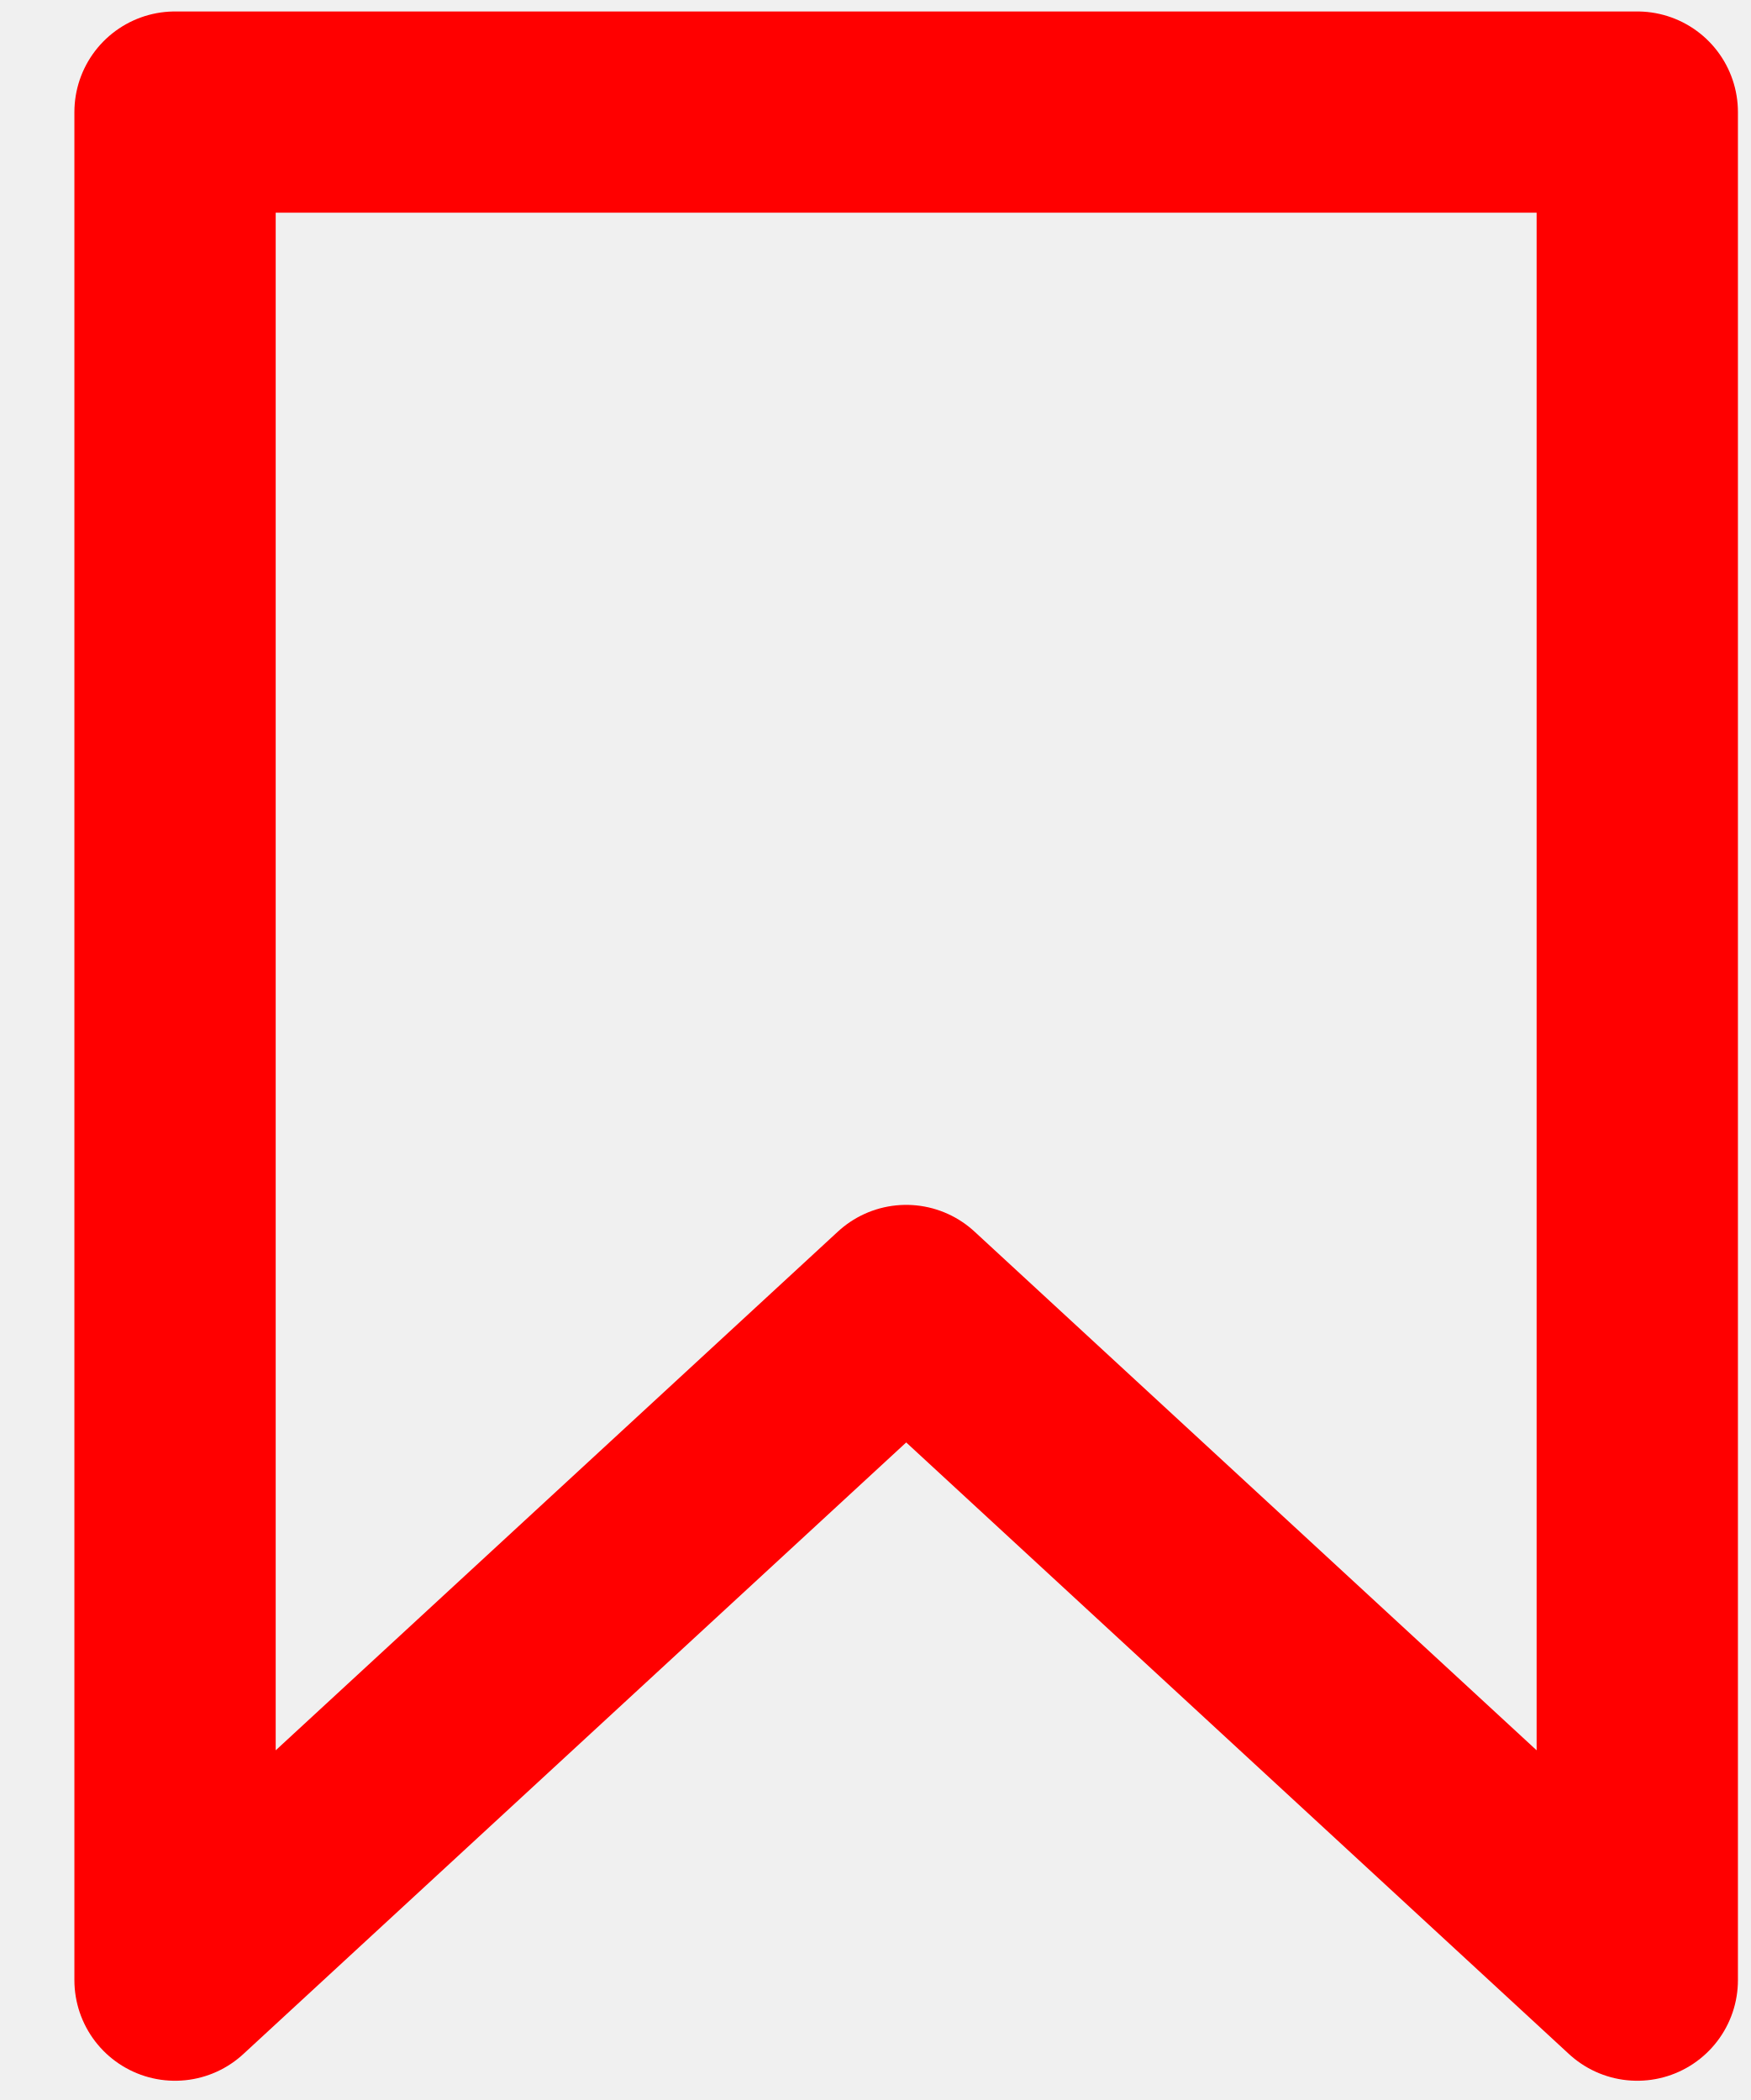
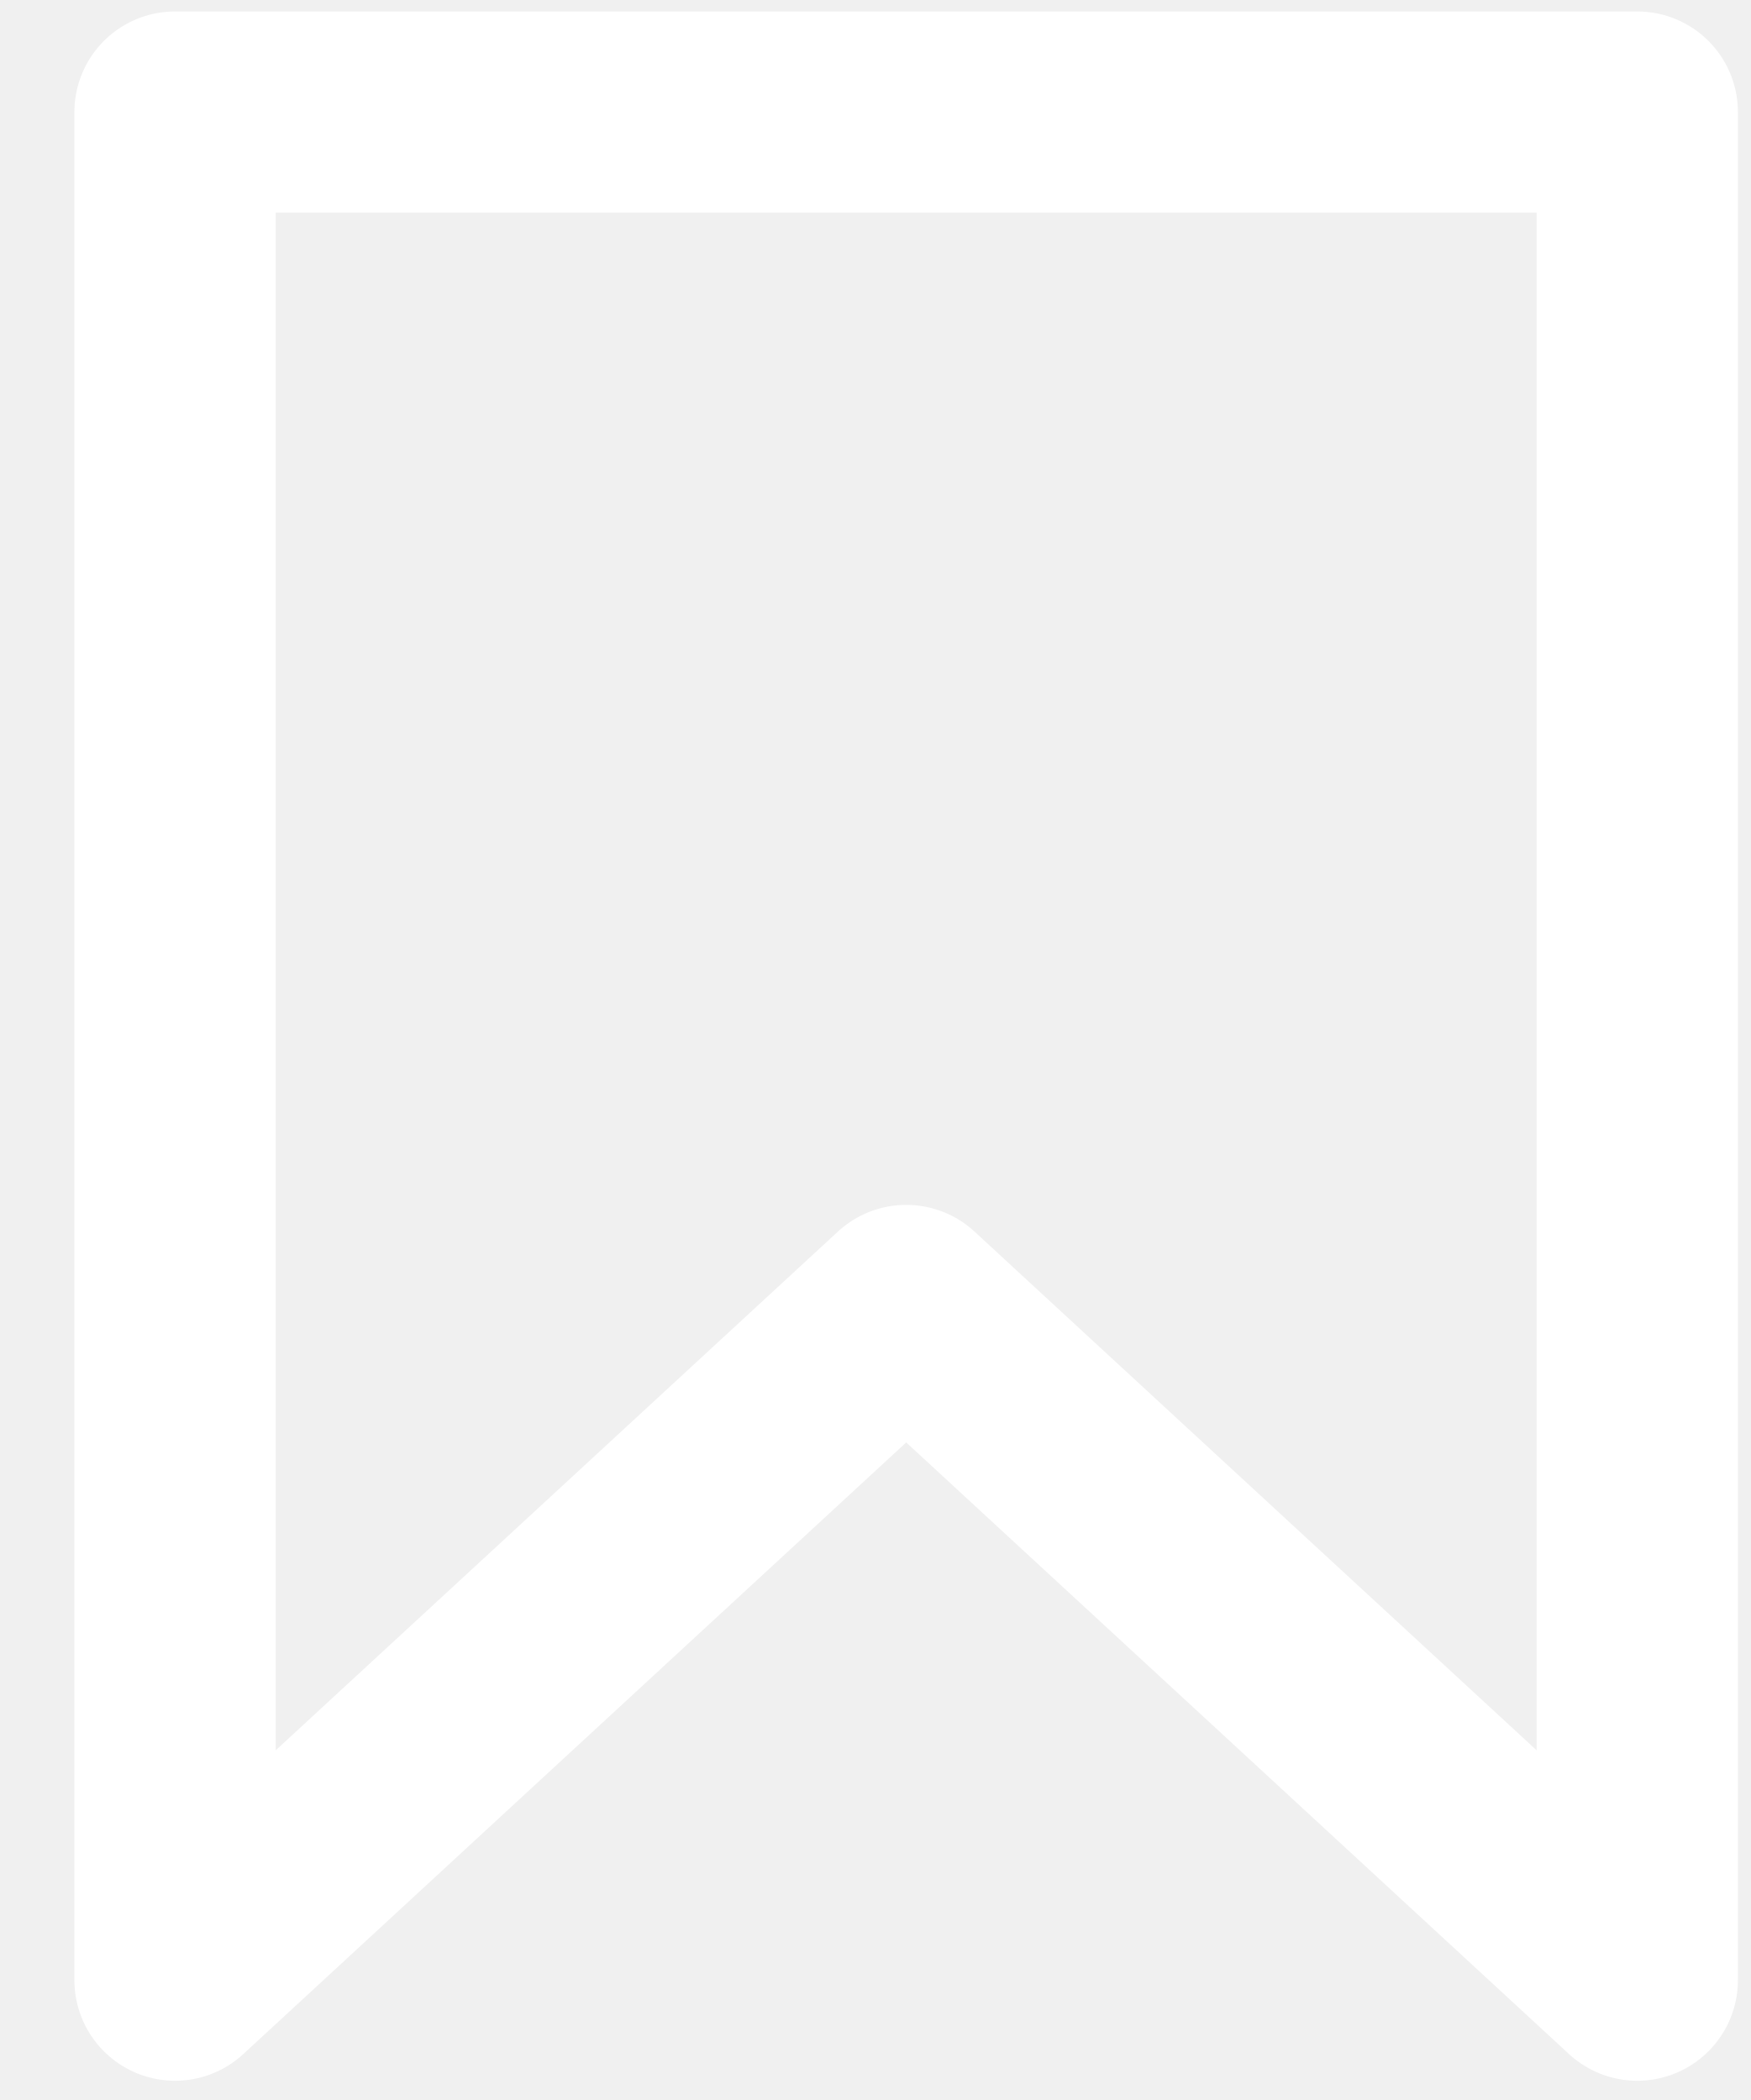
<svg xmlns="http://www.w3.org/2000/svg" width="20" height="24" viewBox="0 0 20 24" fill="none">
-   <path d="M10.354 14.92L2 22.63V1.281H18.707V22.63L10.354 14.92Z" stroke="red" stroke-width="2.3" stroke-linejoin="round" />
+   <path d="M10.354 14.92L2 22.63V1.281H18.707V22.63L10.354 14.92Z" stroke="white" stroke-width="2.3" stroke-linejoin="round" />
</svg>
